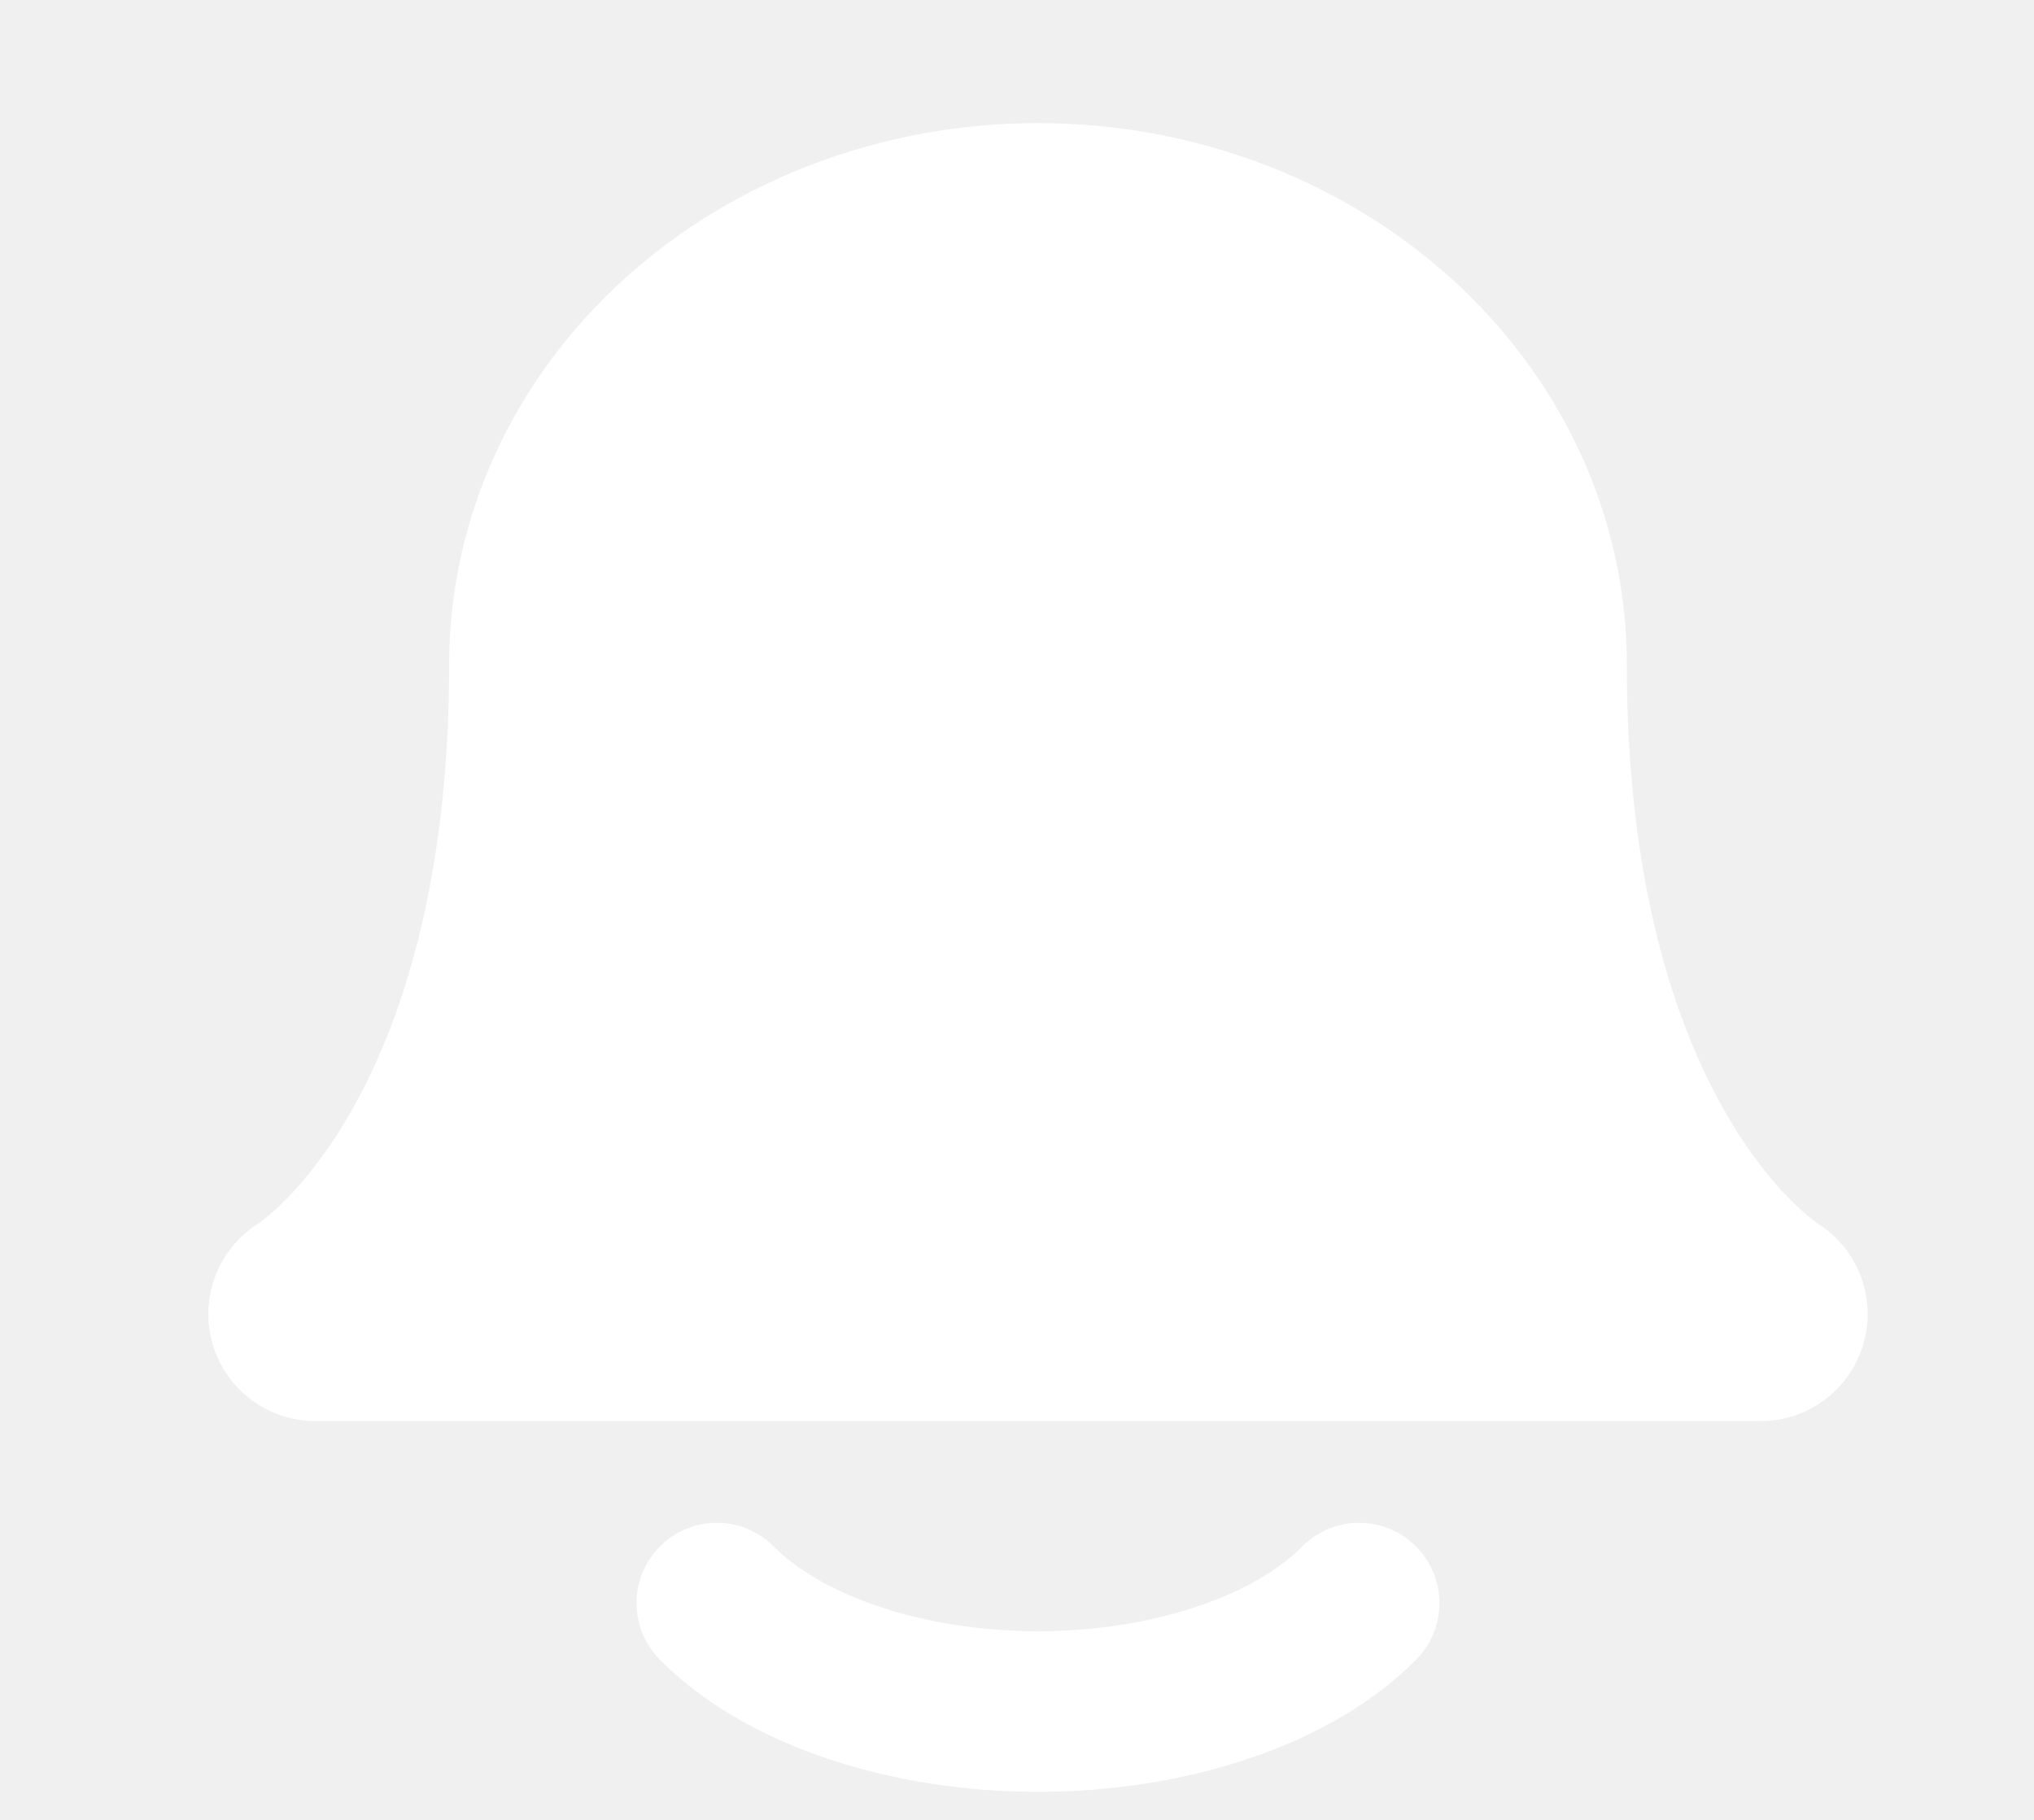
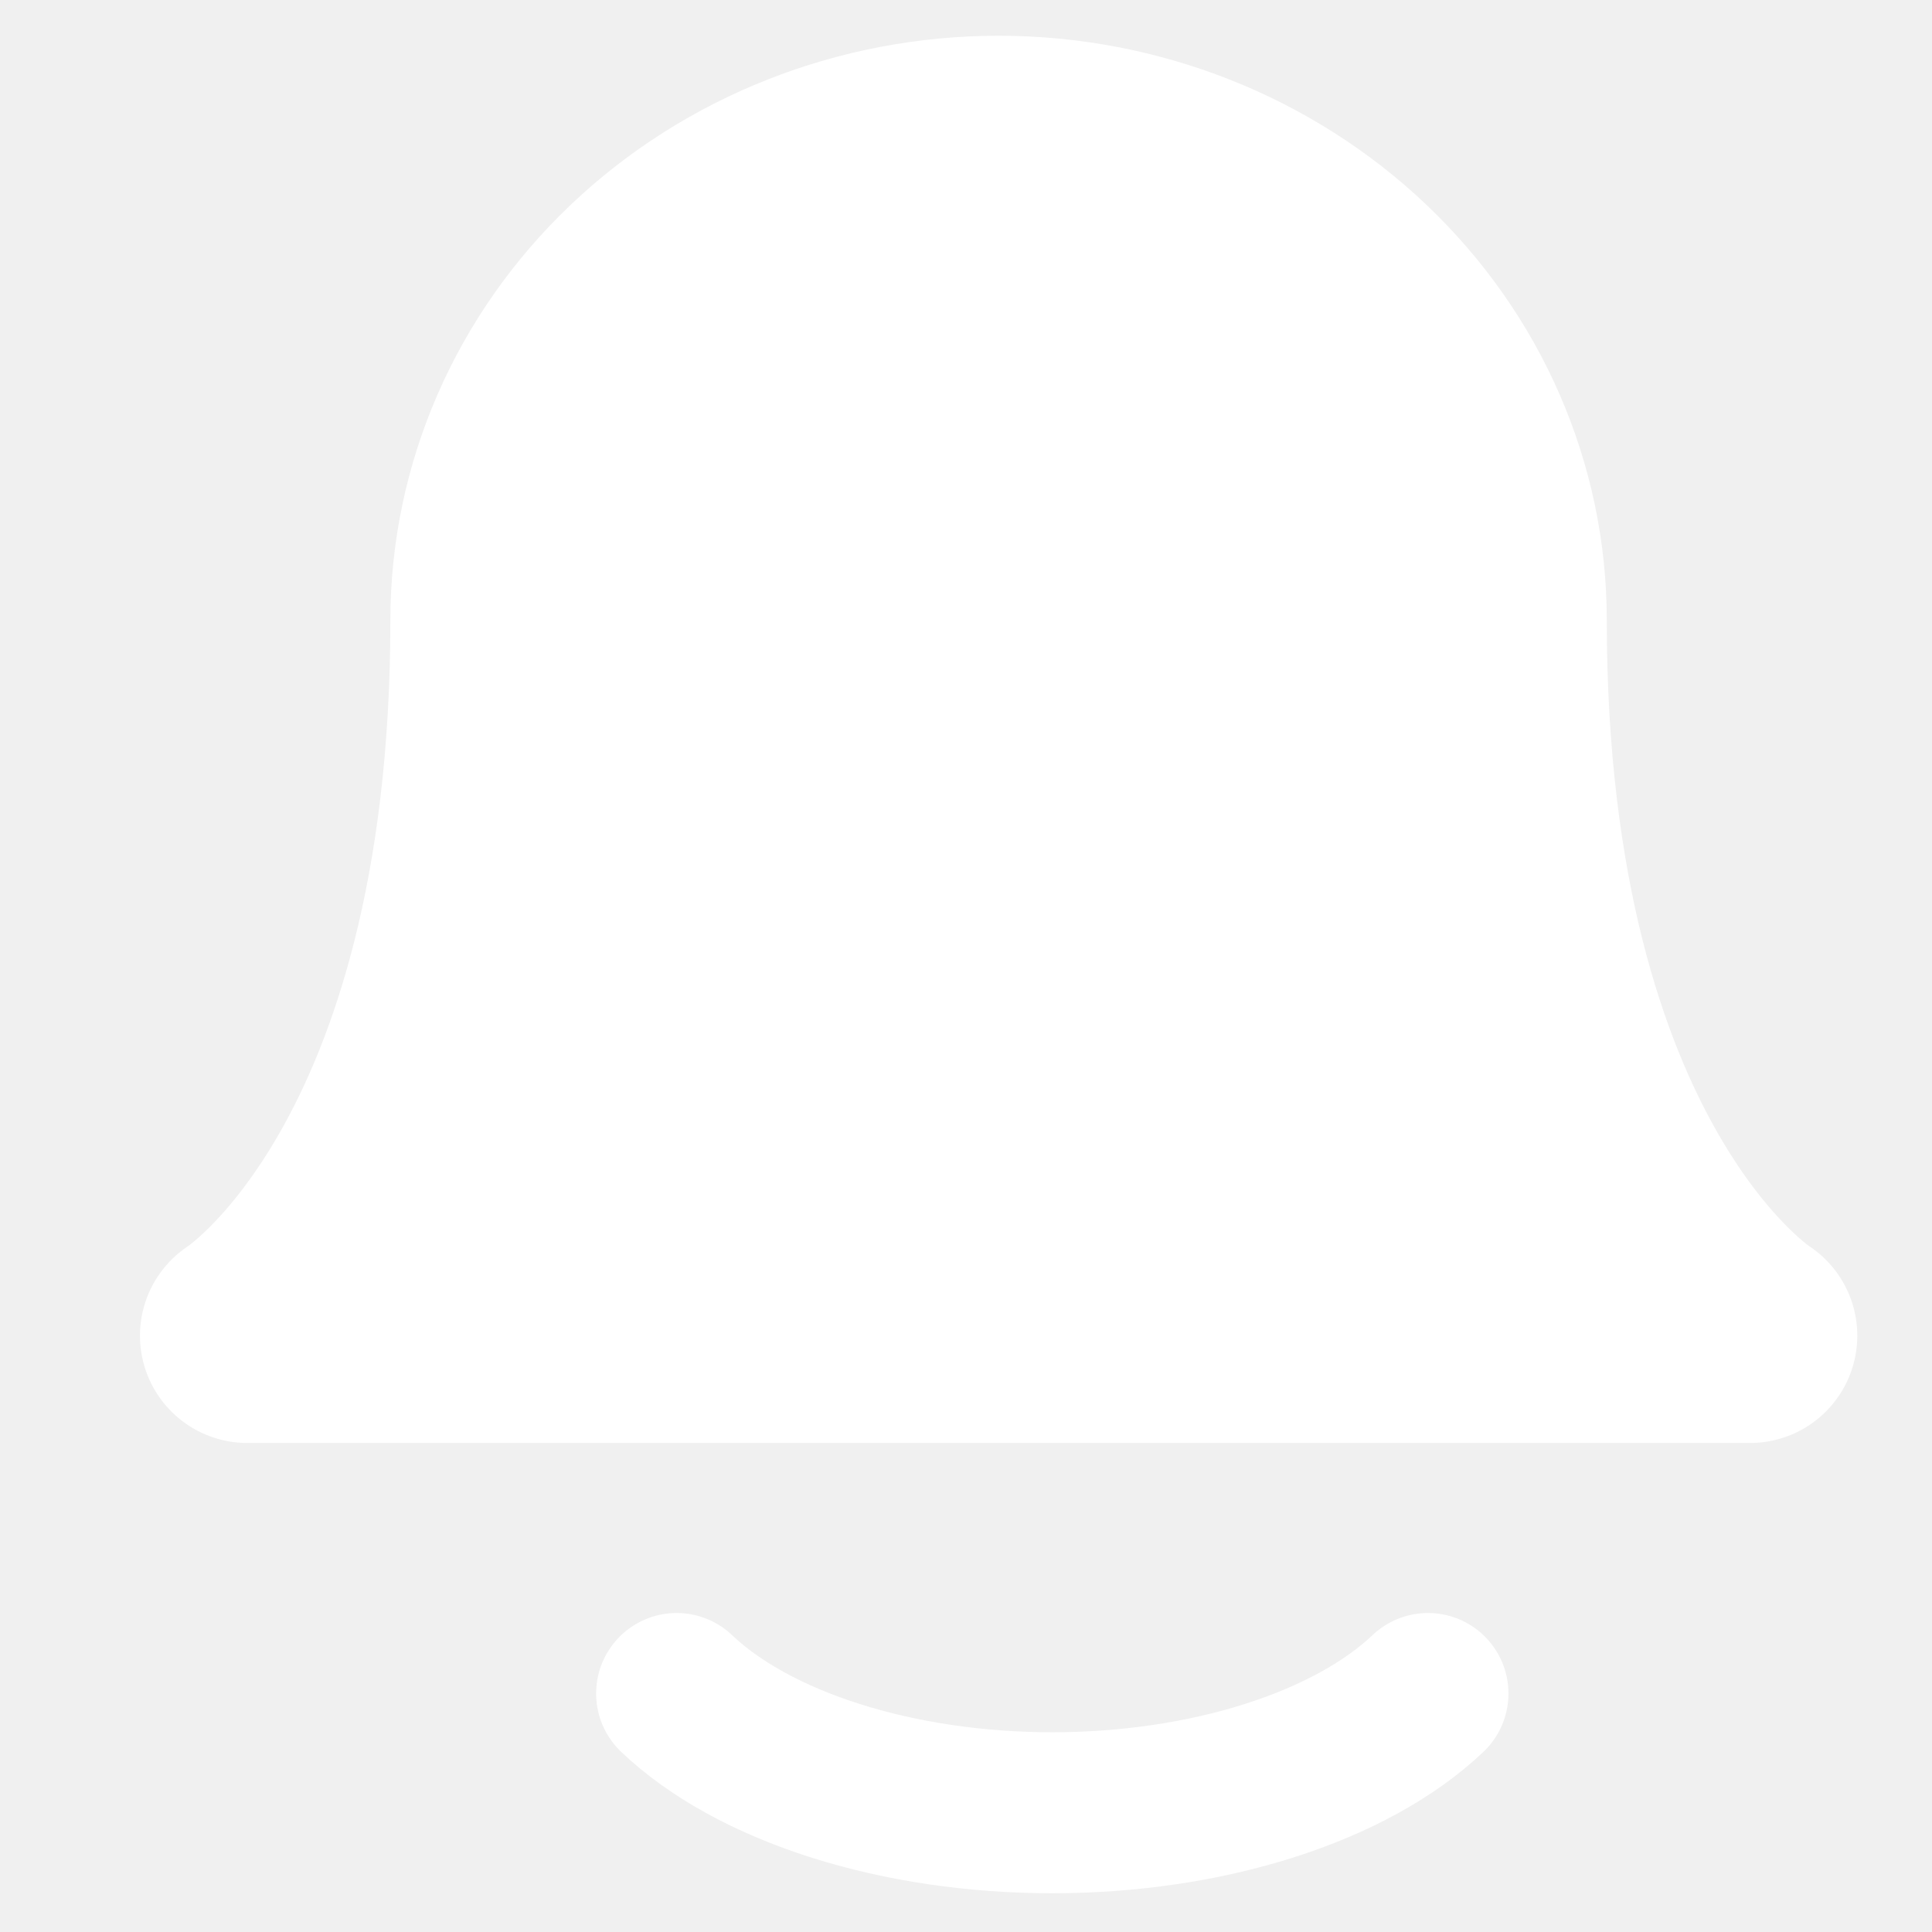
- <svg xmlns="http://www.w3.org/2000/svg" width="19" height="17" viewBox="0 0 19 17" fill="none">
-   <path d="M14.196 6.2C14.196 5.126 13.722 4.096 12.878 3.336C12.034 2.577 10.89 2.15 9.696 2.15C8.503 2.15 7.358 2.577 6.514 3.336C5.671 4.096 5.196 5.126 5.196 6.2C5.196 10.925 2.946 12.275 2.946 12.275H16.446C16.446 12.275 14.196 10.925 14.196 6.2Z" fill="white" stroke="white" stroke-width="2" stroke-linecap="round" stroke-linejoin="round" />
-   <path d="M12.696 14.975C12.392 15.283 11.954 15.539 11.427 15.716C10.901 15.894 10.304 15.988 9.696 15.988C9.089 15.988 8.492 15.894 7.965 15.716C7.439 15.539 7.001 15.283 6.696 14.975" stroke="white" stroke-width="1.5" stroke-linecap="round" stroke-linejoin="round" />
+ <svg xmlns="http://www.w3.org/2000/svg" width="18" height="18" viewBox="0 0 18 18" fill="none">
+   <path d="M13.97 5.778C13.97 4.599 13.479 3.468 12.603 2.635C11.728 1.802 10.541 1.333 9.304 1.333C8.066 1.333 6.879 1.802 6.004 2.635C5.129 3.468 4.637 4.599 4.637 5.778C4.637 10.963 2.304 12.444 2.304 12.444H16.304C16.304 12.444 13.97 10.963 13.97 5.778Z" fill="white" stroke="white" stroke-width="2" stroke-linecap="round" stroke-linejoin="round" />
+   <path d="M13.304 15.778C12.948 16.116 12.437 16.396 11.823 16.591C11.209 16.786 10.512 16.889 9.804 16.889C9.095 16.889 8.398 16.786 7.784 16.591C7.17 16.396 6.659 16.116 6.304 15.778" stroke="white" stroke-width="1.5" stroke-linecap="round" stroke-linejoin="round" />
</svg>
